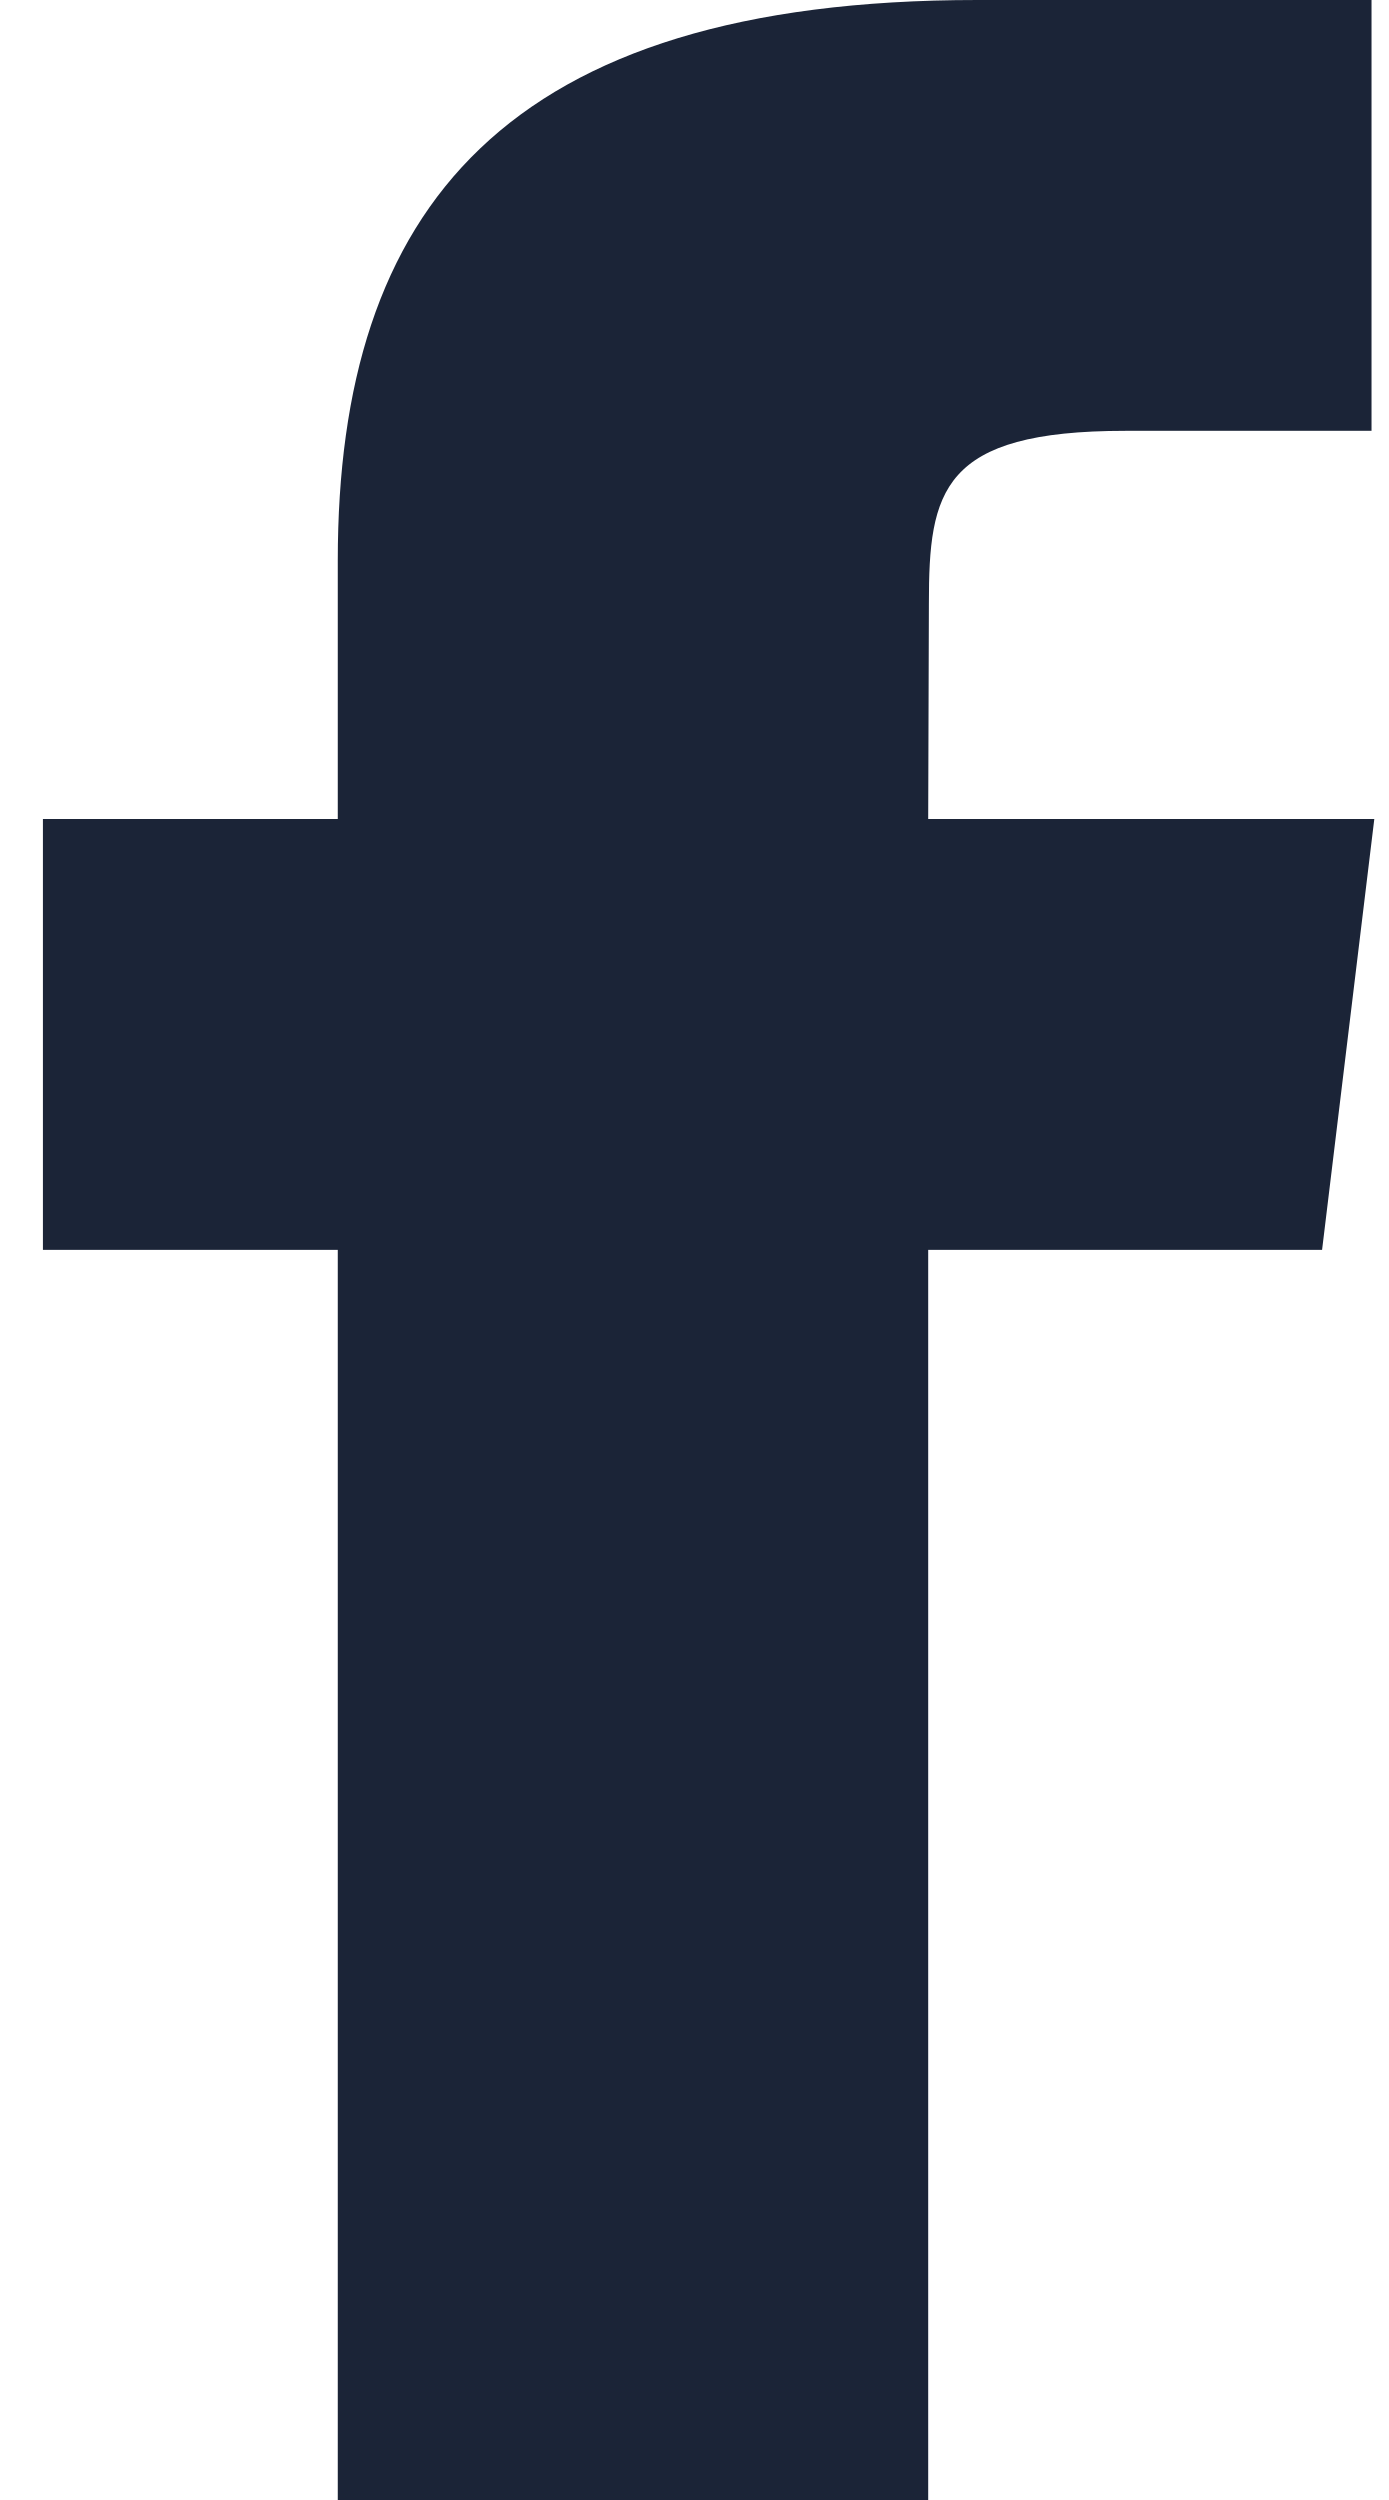
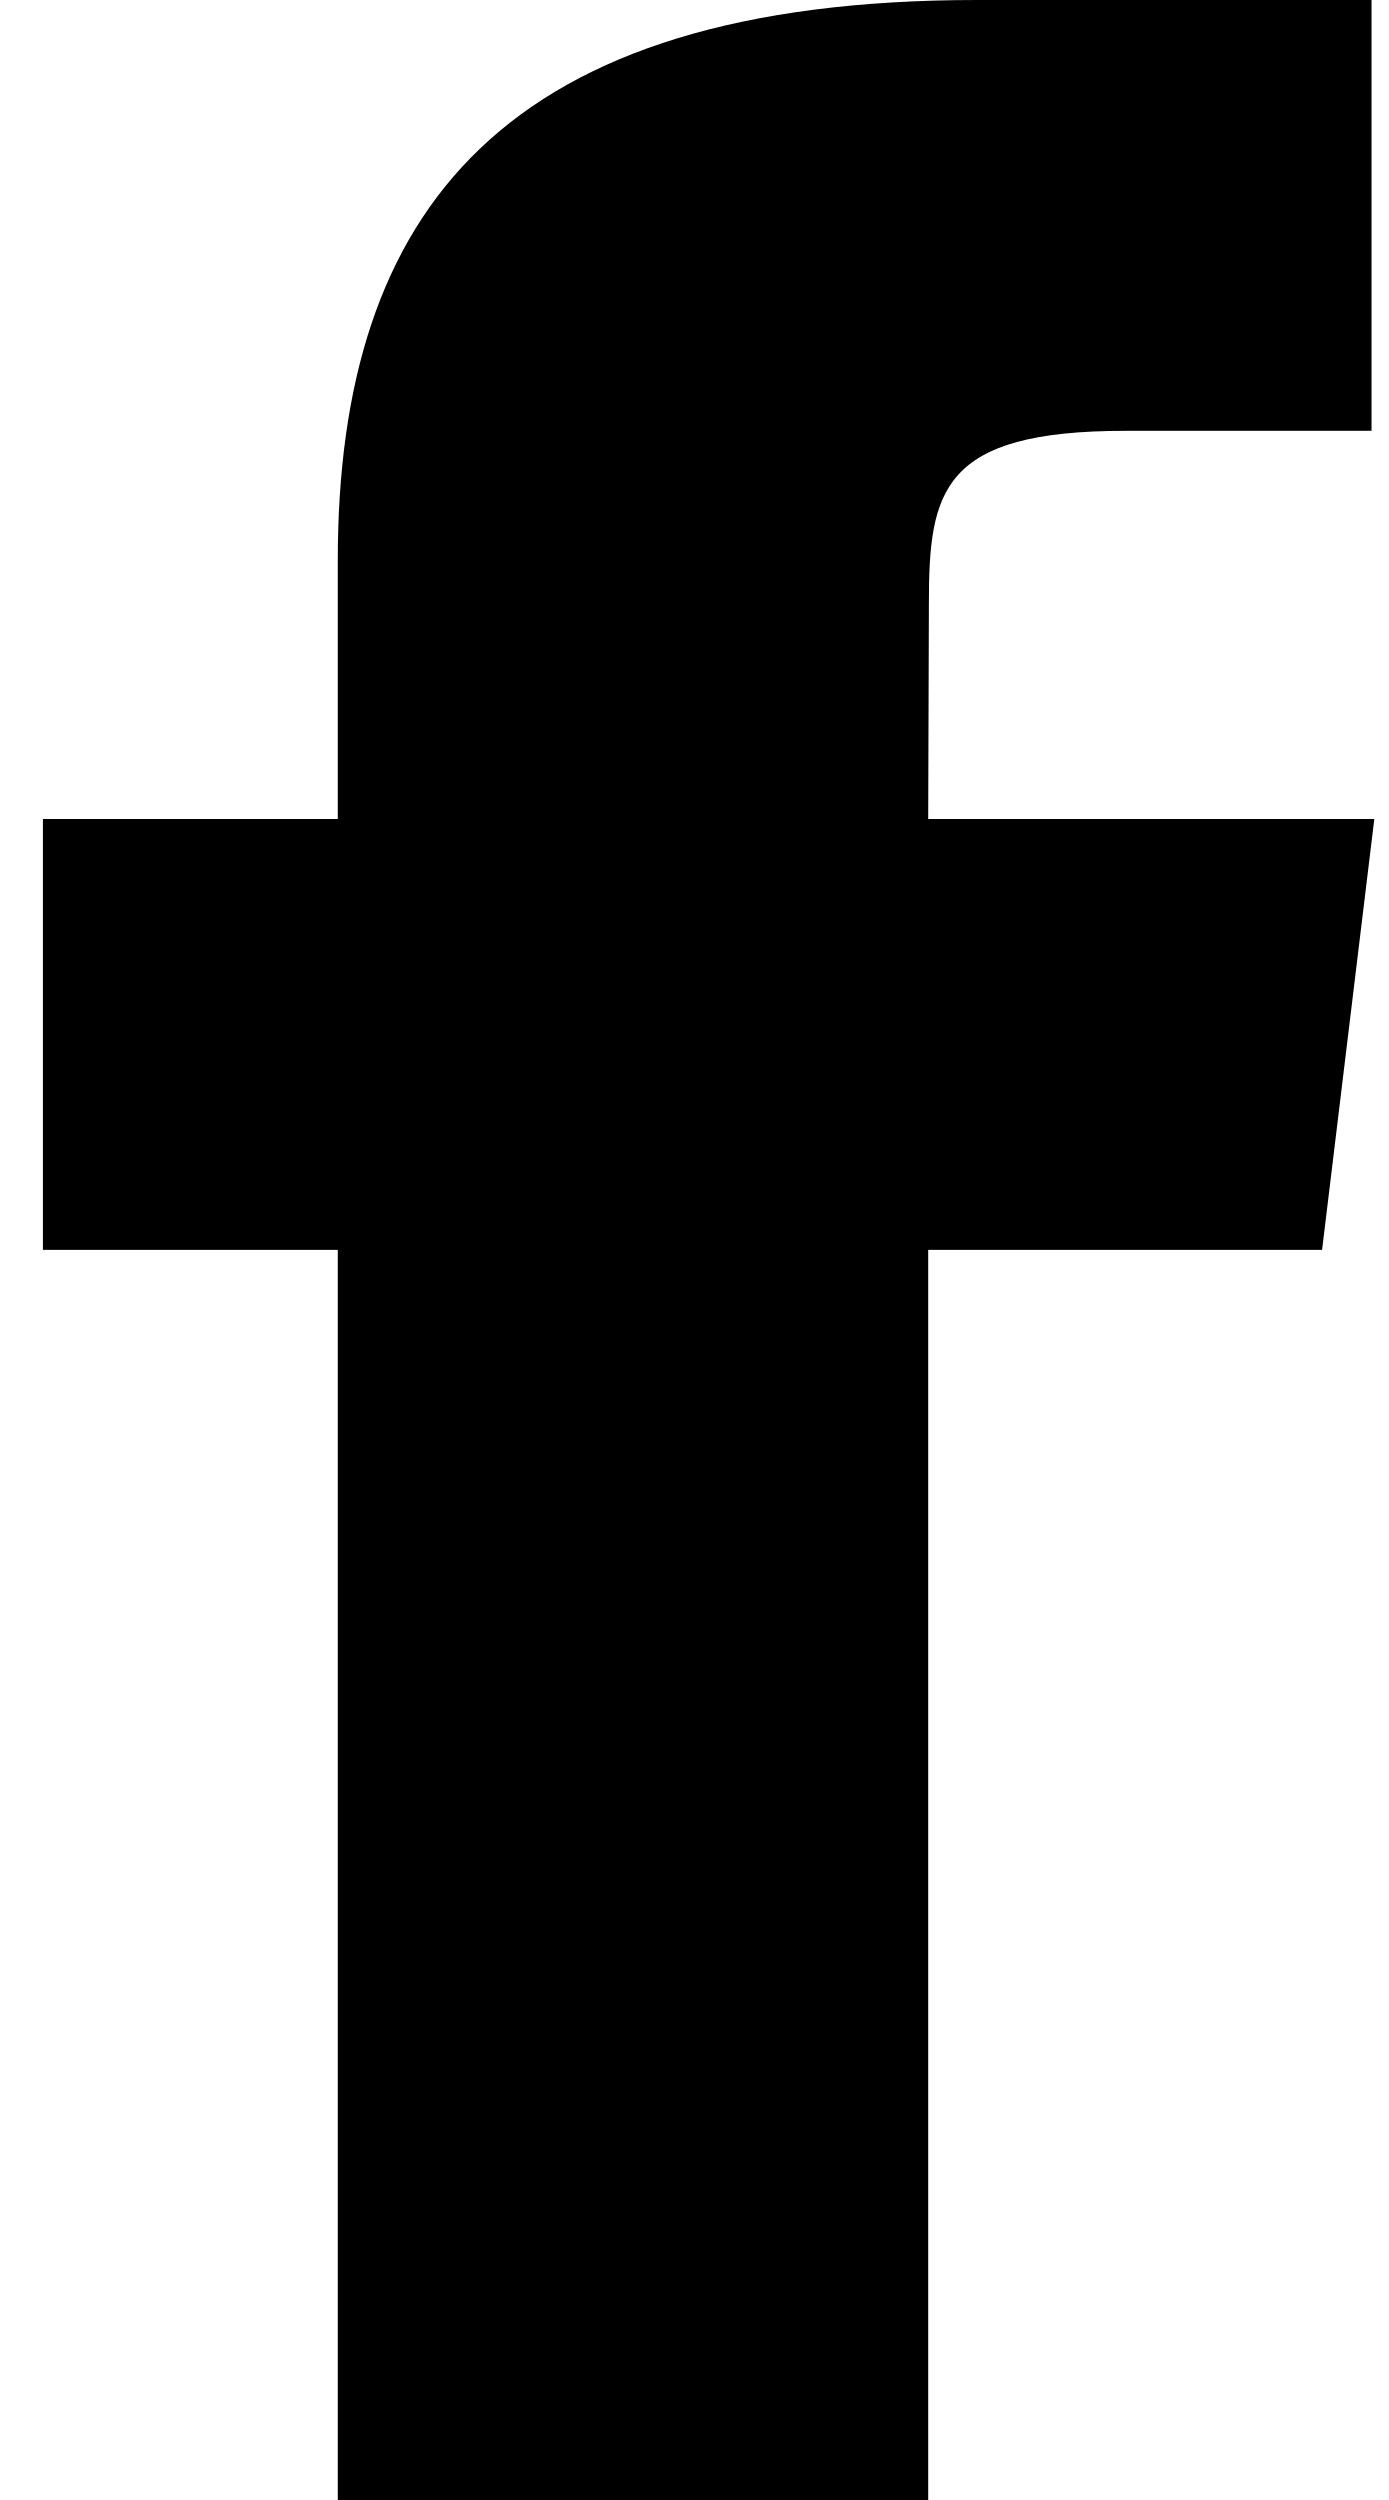
- <svg xmlns="http://www.w3.org/2000/svg" width="10" height="18" viewBox="0 0 10 18" fill="none">
-   <path fill-rule="evenodd" clip-rule="evenodd" d="M6.683 18V8.999H9.519L9.895 5.897H6.683L6.688 4.345C6.688 3.536 6.776 3.102 8.102 3.102H9.875V0H7.038C3.631 0 2.432 1.505 2.432 4.035V5.897H0.309V8.999H2.432V18H6.683Z" fill="#1B2437" />
+ <svg xmlns="http://www.w3.org/2000/svg" width="10" height="18" viewBox="0 0 10 18">
+   <path fill-rule="evenodd" clip-rule="evenodd" d="M6.683 18V8.999H9.519L9.895 5.897H6.683L6.688 4.345C6.688 3.536 6.776 3.102 8.102 3.102H9.875V0H7.038C3.631 0 2.432 1.505 2.432 4.035V5.897H0.309V8.999H2.432V18H6.683Z" />
</svg>
